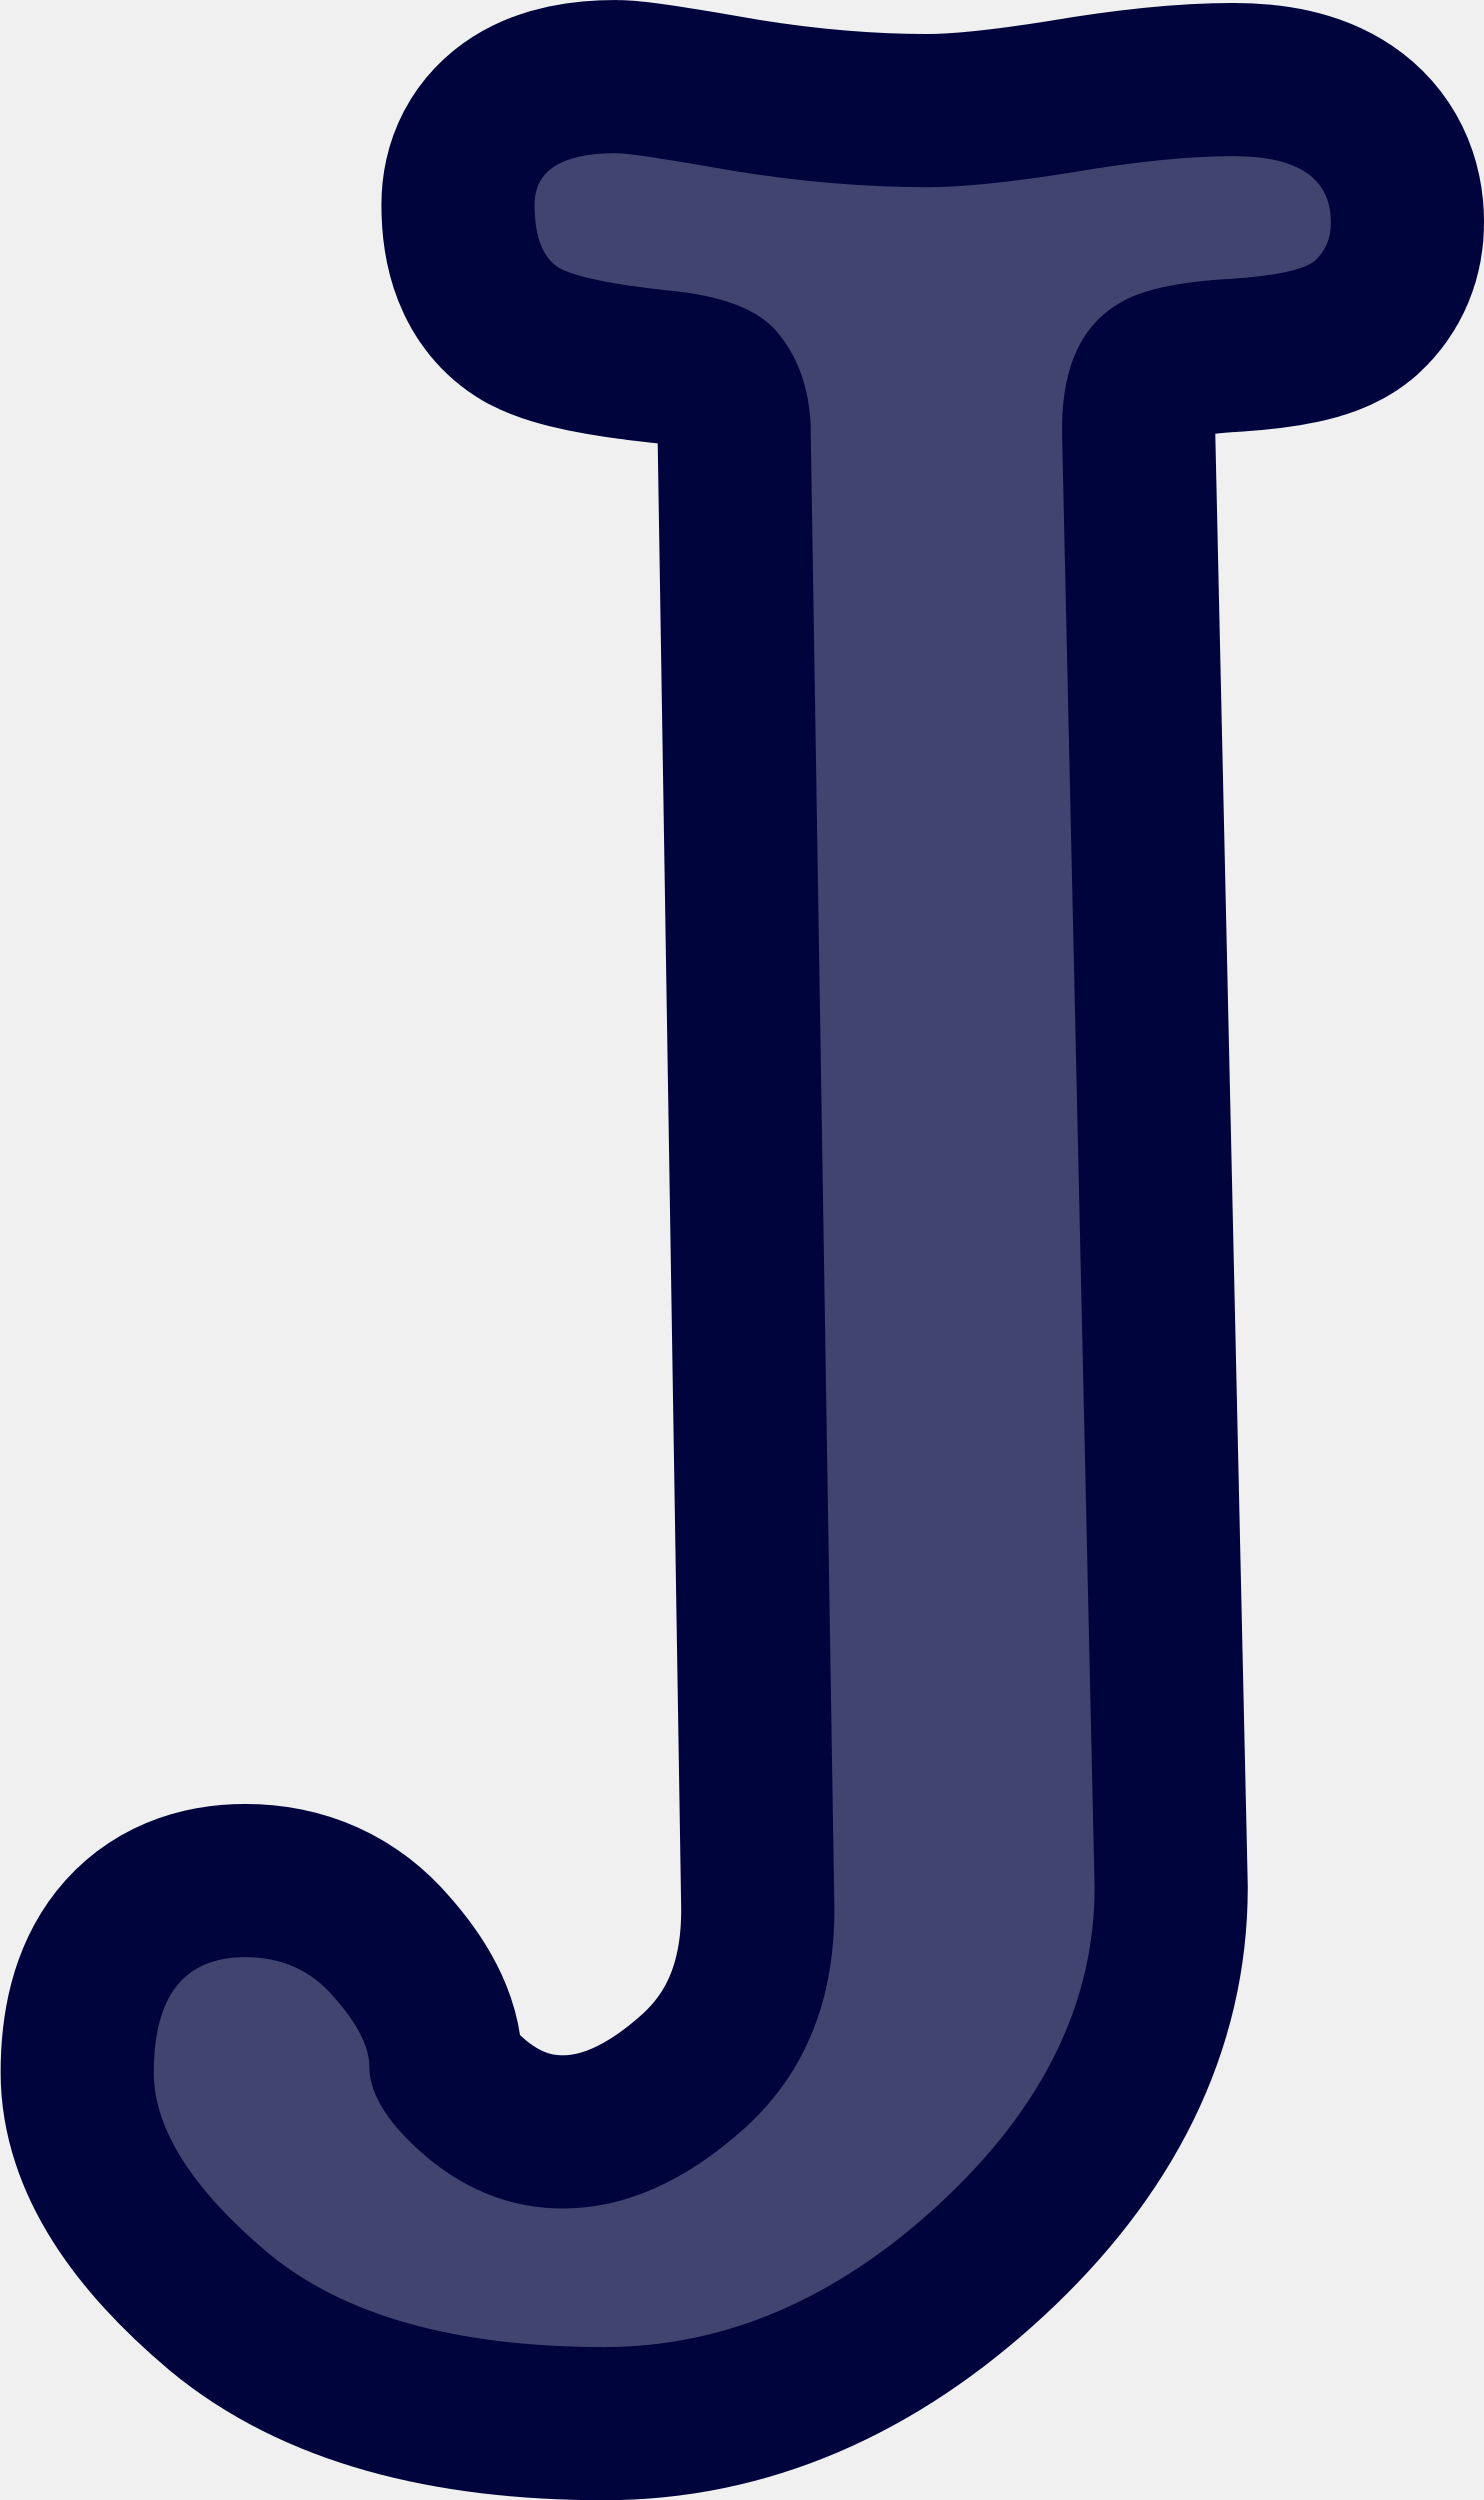
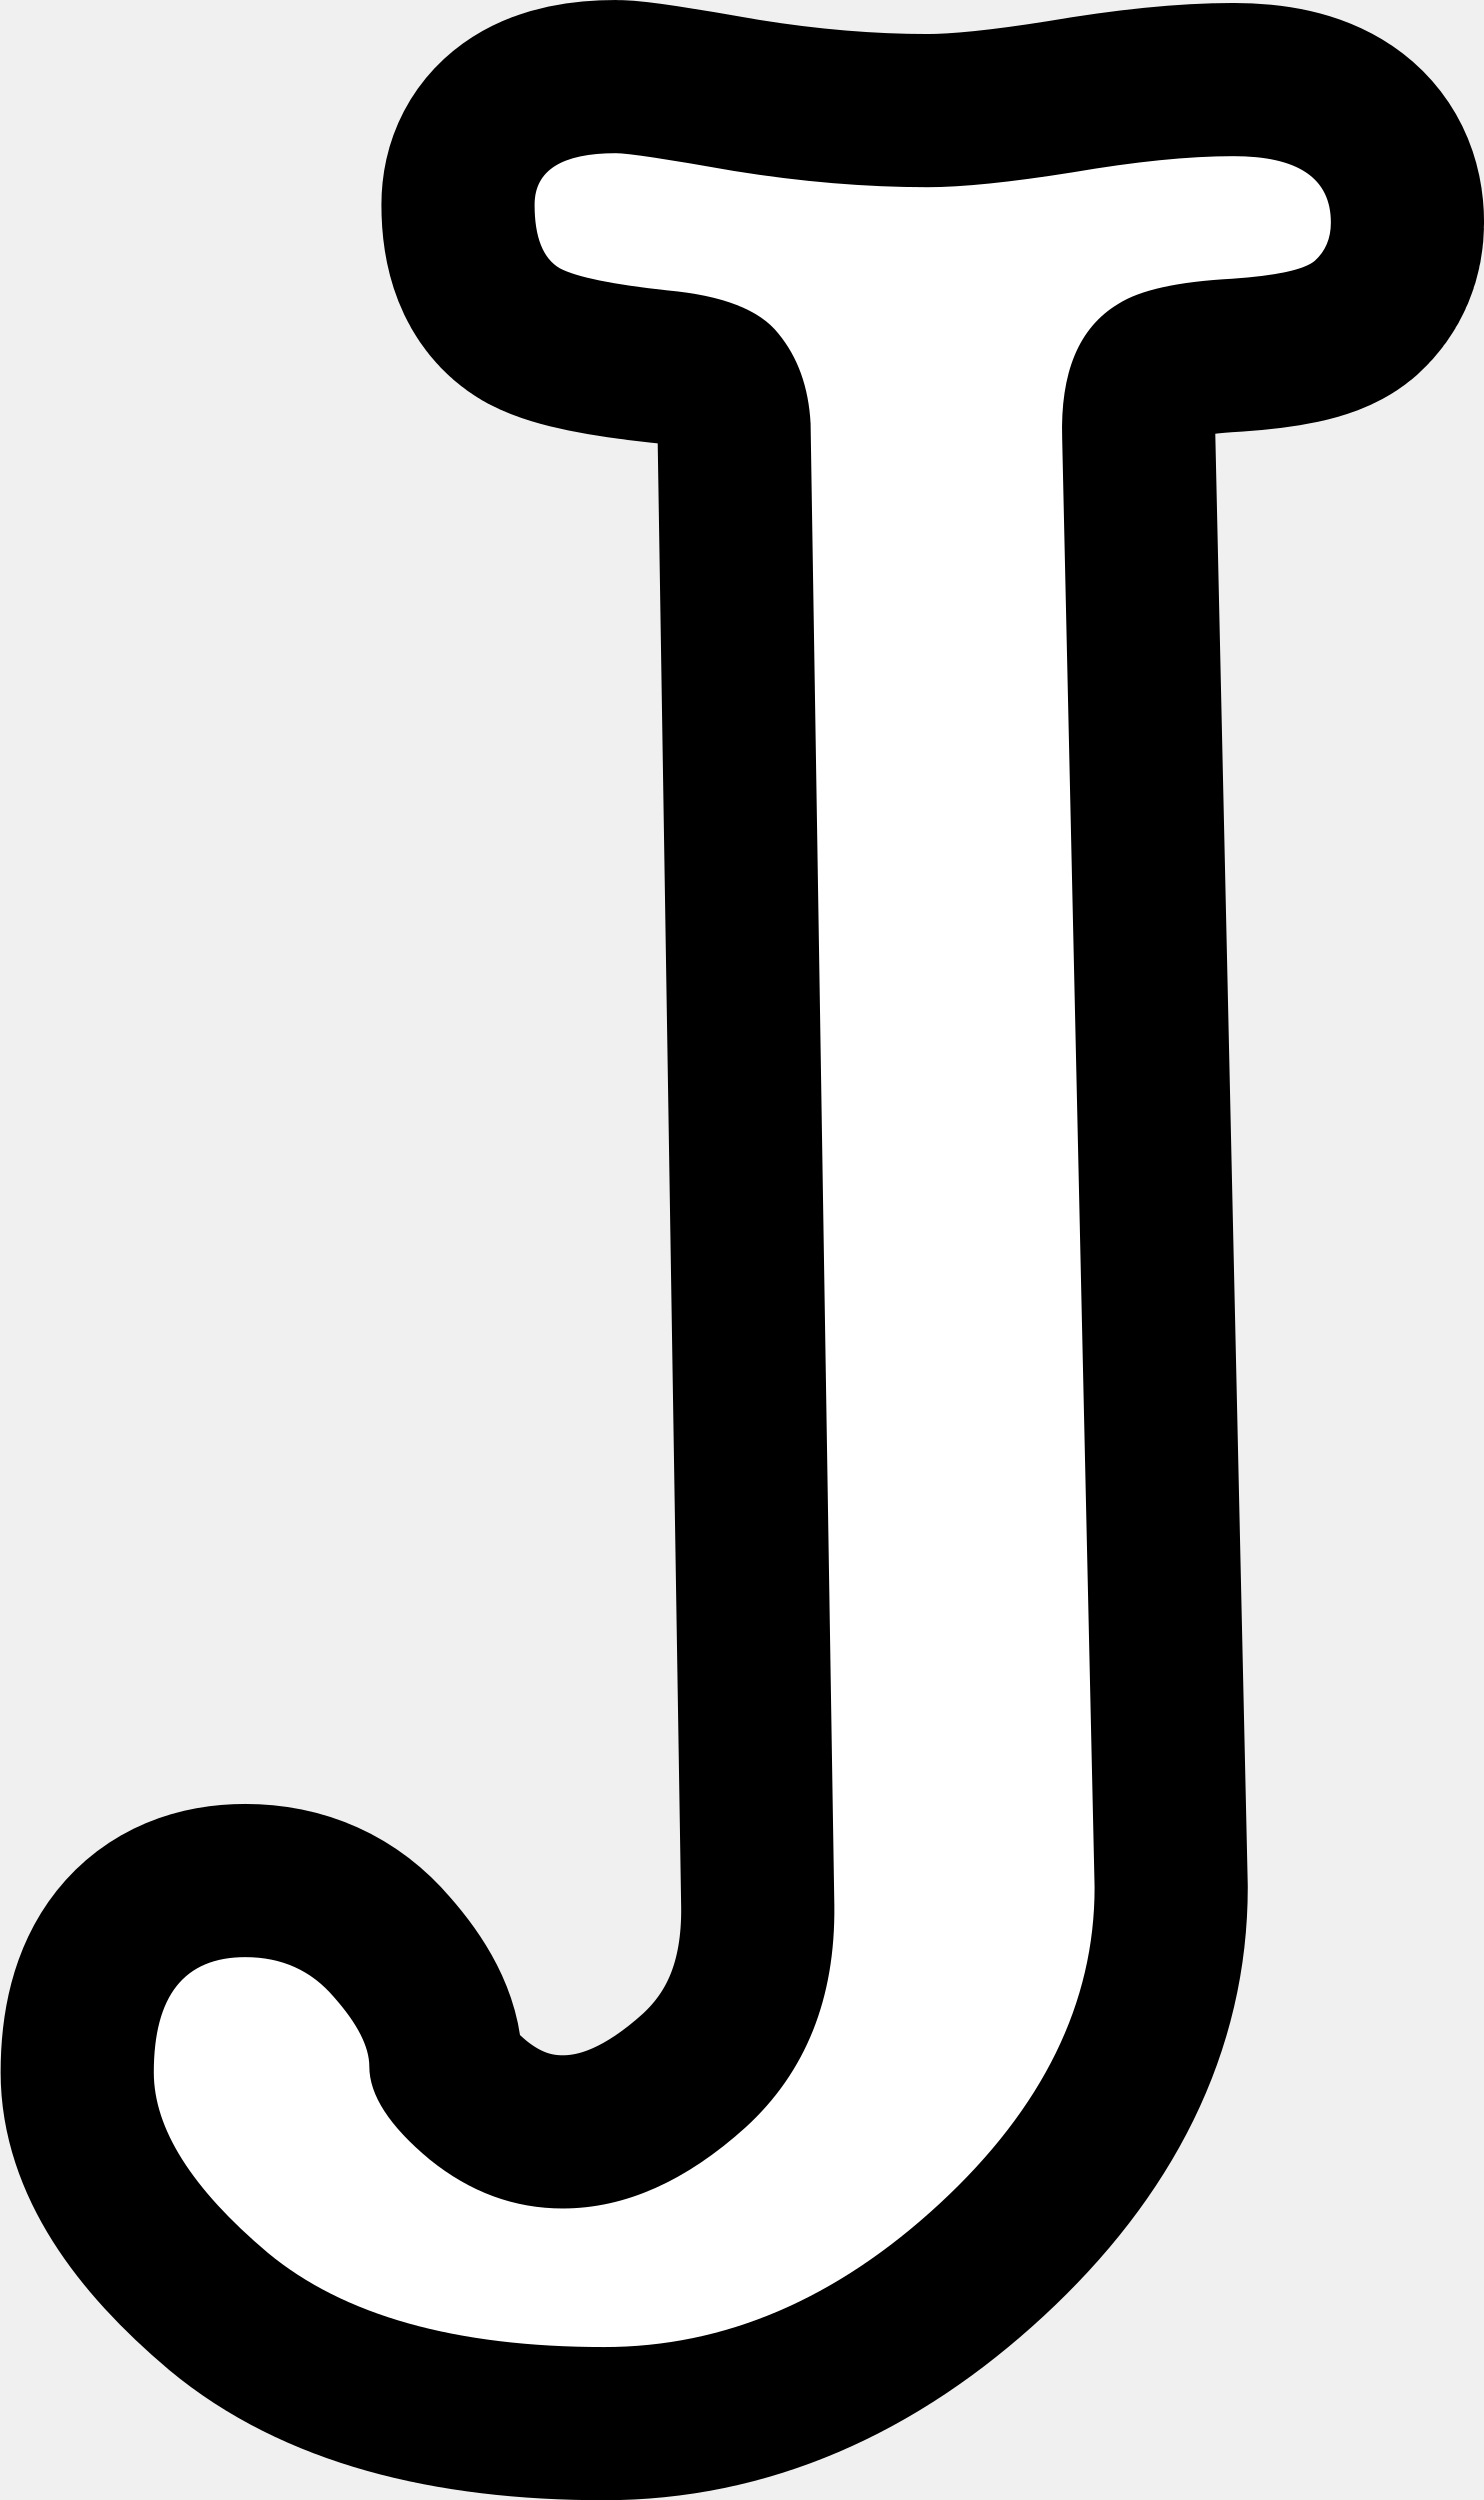
<svg xmlns="http://www.w3.org/2000/svg" width="24.563" height="41.389" viewBox="0 0 6.499 10.951" version="1.1" id="svg1">
  <defs id="defs1" />
  <g id="layer1" transform="translate(-111.3143,64.61604)">
-     <path style="font-size:9.878px;font-family:'Poor Richard';-inkscape-font-specification:'Poor Richard';text-align:center;text-anchor:middle;fill:#40446e;fill-rule:evenodd;stroke:#00043d;stroke-width:1.342;stroke-linecap:round;stroke-linejoin:round;paint-order:stroke fill markers" d="m 114.865,-62.761 q -0.013,-0.239 -0.142,-0.395 -0.123,-0.155 -0.485,-0.188 -0.362,-0.039 -0.472,-0.097 -0.11,-0.065 -0.11,-0.278 0,-0.226 0.356,-0.226 0.078,0 0.518,0.078 0.44,0.071 0.848,0.071 0.226,0 0.634,-0.065 0.414,-0.071 0.705,-0.071 0.427,0 0.427,0.291 0,0.104 -0.071,0.168 -0.071,0.058 -0.362,0.078 -0.356,0.019 -0.498,0.11 -0.259,0.155 -0.246,0.589 l 0.142,6.348 q 0,0.757 -0.679,1.385 -0.679,0.628 -1.469,0.628 -0.977,0 -1.475,-0.414 -0.498,-0.421 -0.498,-0.789 0,-0.505 0.401,-0.505 0.239,0 0.388,0.175 0.155,0.175 0.155,0.304 0,0.188 0.265,0.408 0.265,0.214 0.582,0.214 0.408,0 0.802,-0.356 0.395,-0.362 0.388,-0.971 z" id="path18" />
+     <path style="font-size:9.878px;font-family:'Poor Richard';-inkscape-font-specification:'Poor Richard';text-align:center;text-anchor:middle;fill:#ffffff;fill-rule:evenodd;stroke:#000000;stroke-width:1.342;stroke-linecap:round;stroke-linejoin:round;stroke-opacity:1;paint-order:stroke fill markers" d="m 114.865,-62.761 q -0.013,-0.239 -0.142,-0.395 -0.123,-0.155 -0.485,-0.188 -0.362,-0.039 -0.472,-0.097 -0.11,-0.065 -0.11,-0.278 0,-0.226 0.356,-0.226 0.078,0 0.518,0.078 0.44,0.071 0.848,0.071 0.226,0 0.634,-0.065 0.414,-0.071 0.705,-0.071 0.427,0 0.427,0.291 0,0.104 -0.071,0.168 -0.071,0.058 -0.362,0.078 -0.356,0.019 -0.498,0.11 -0.259,0.155 -0.246,0.589 l 0.142,6.348 q 0,0.757 -0.679,1.385 -0.679,0.628 -1.469,0.628 -0.977,0 -1.475,-0.414 -0.498,-0.421 -0.498,-0.789 0,-0.505 0.401,-0.505 0.239,0 0.388,0.175 0.155,0.175 0.155,0.304 0,0.188 0.265,0.408 0.265,0.214 0.582,0.214 0.408,0 0.802,-0.356 0.395,-0.362 0.388,-0.971 z" id="path18" />
  </g>
</svg>
